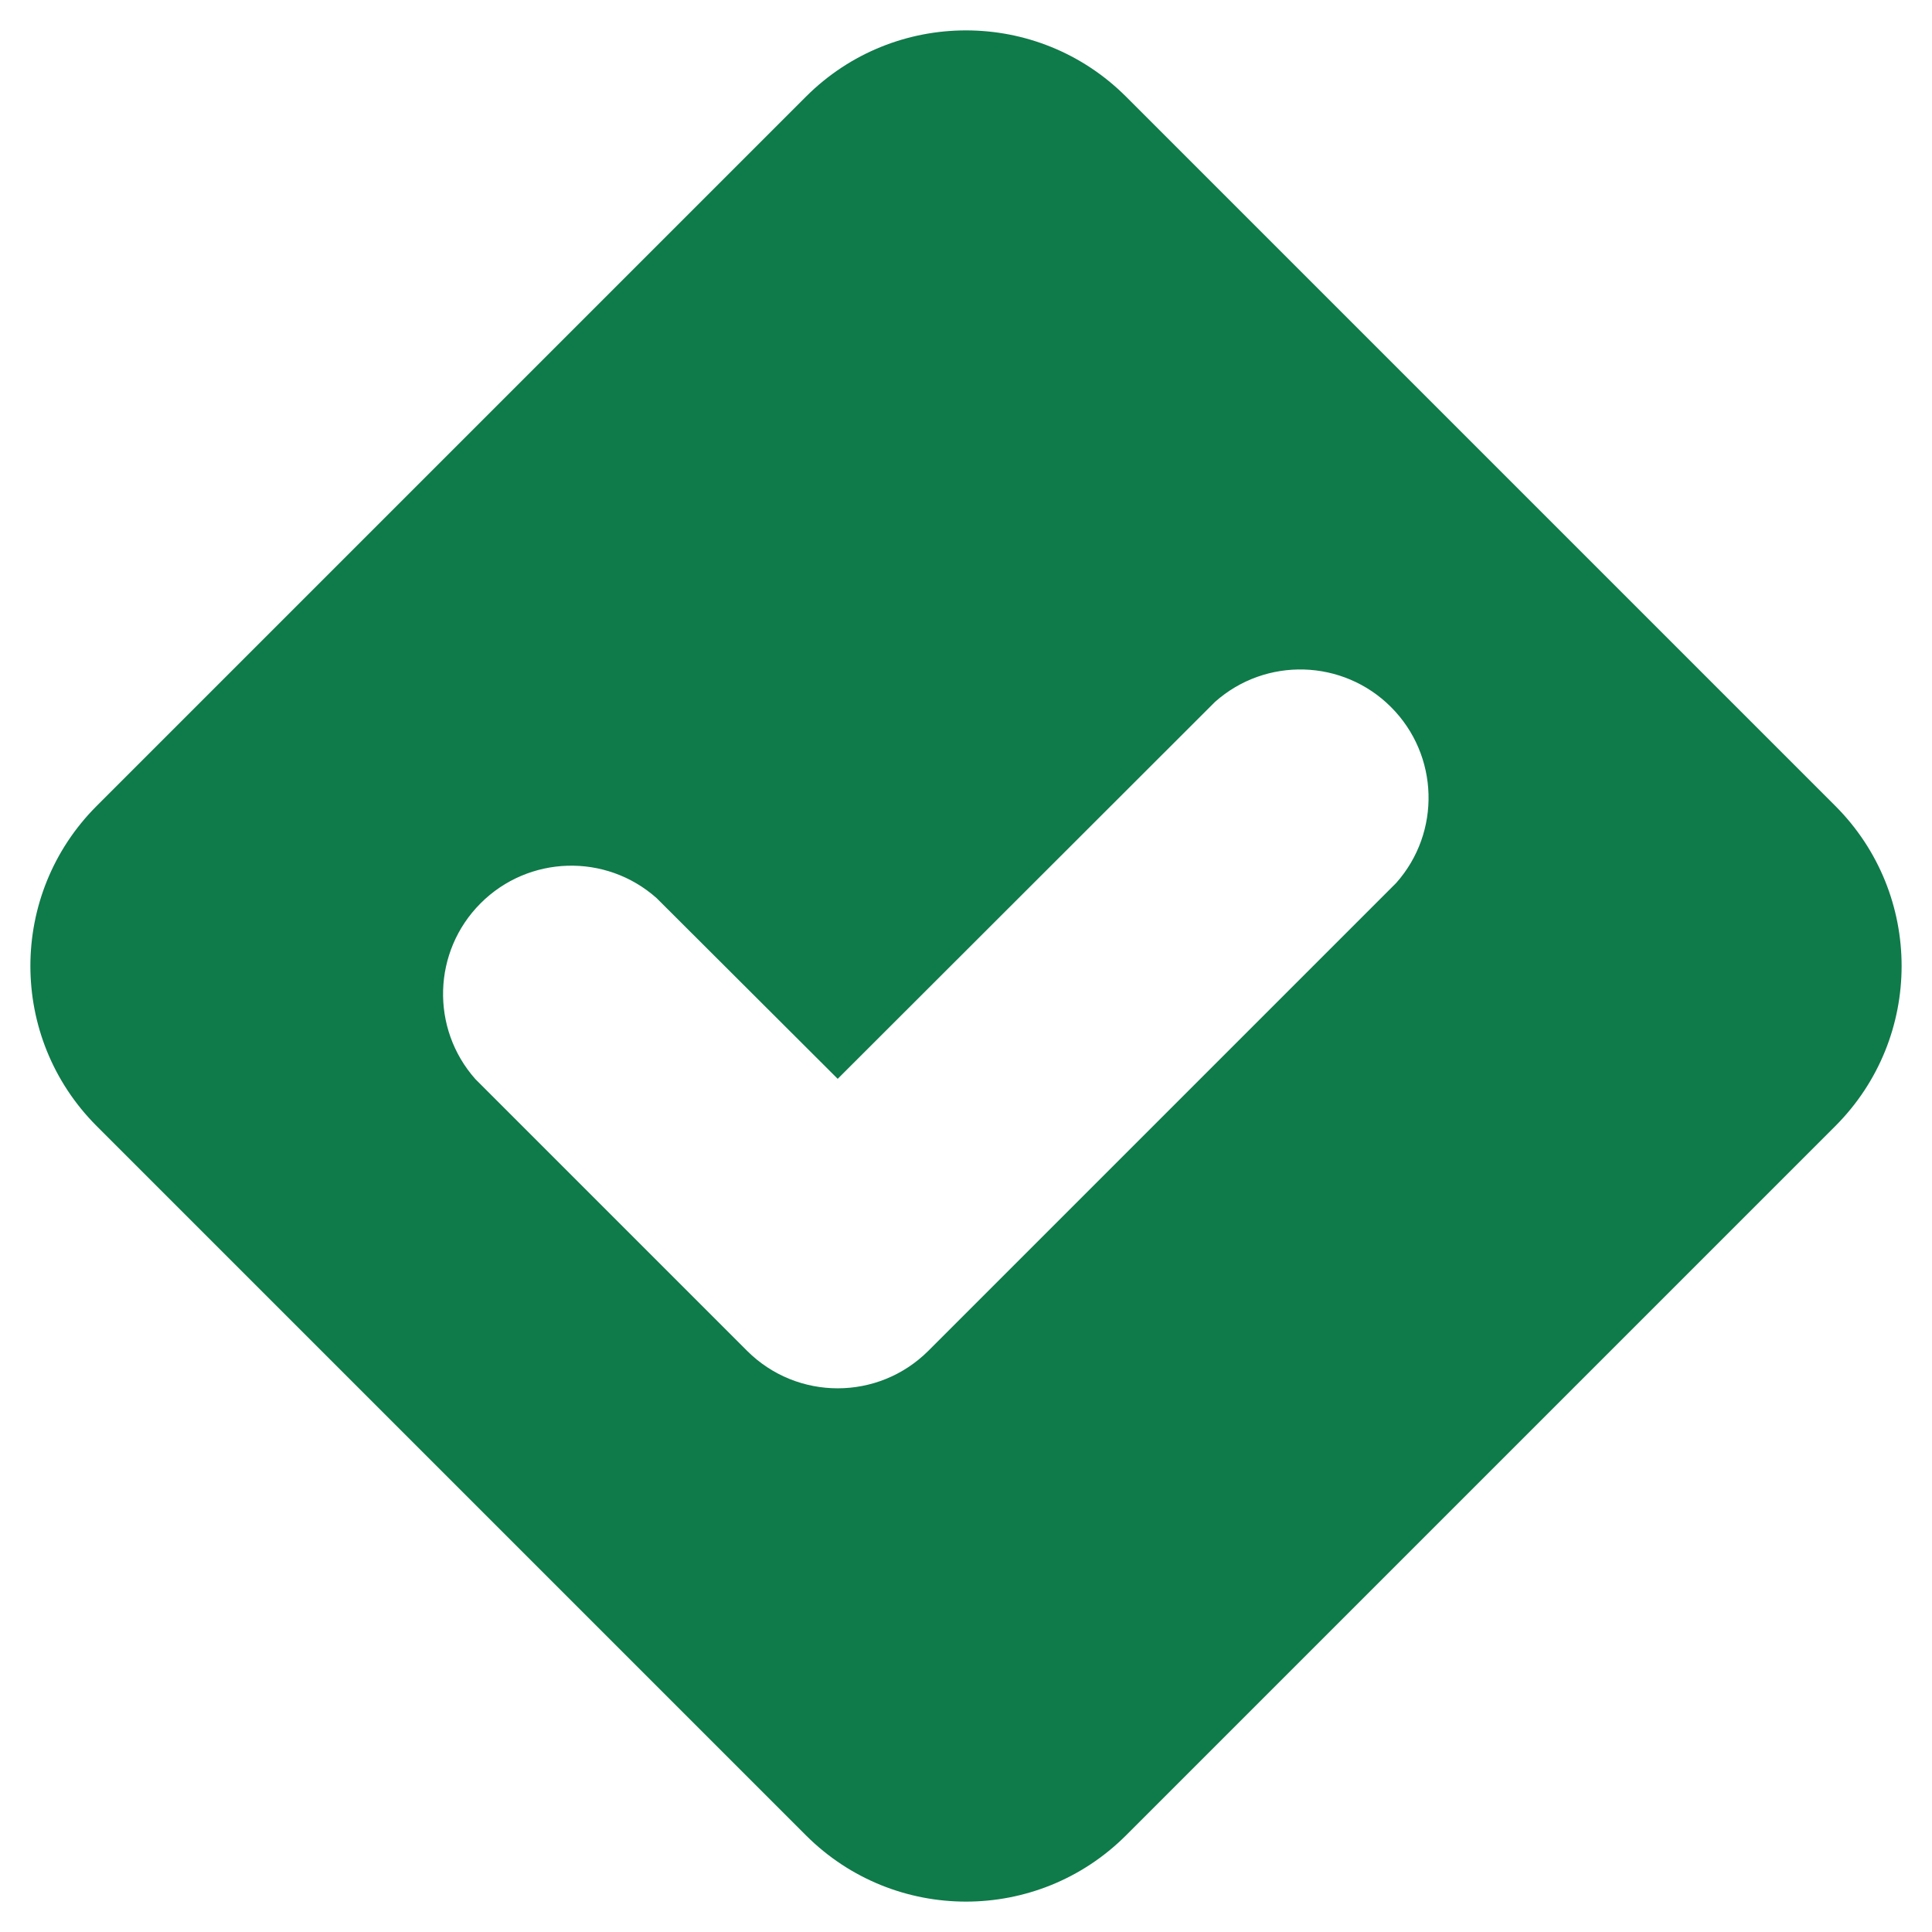
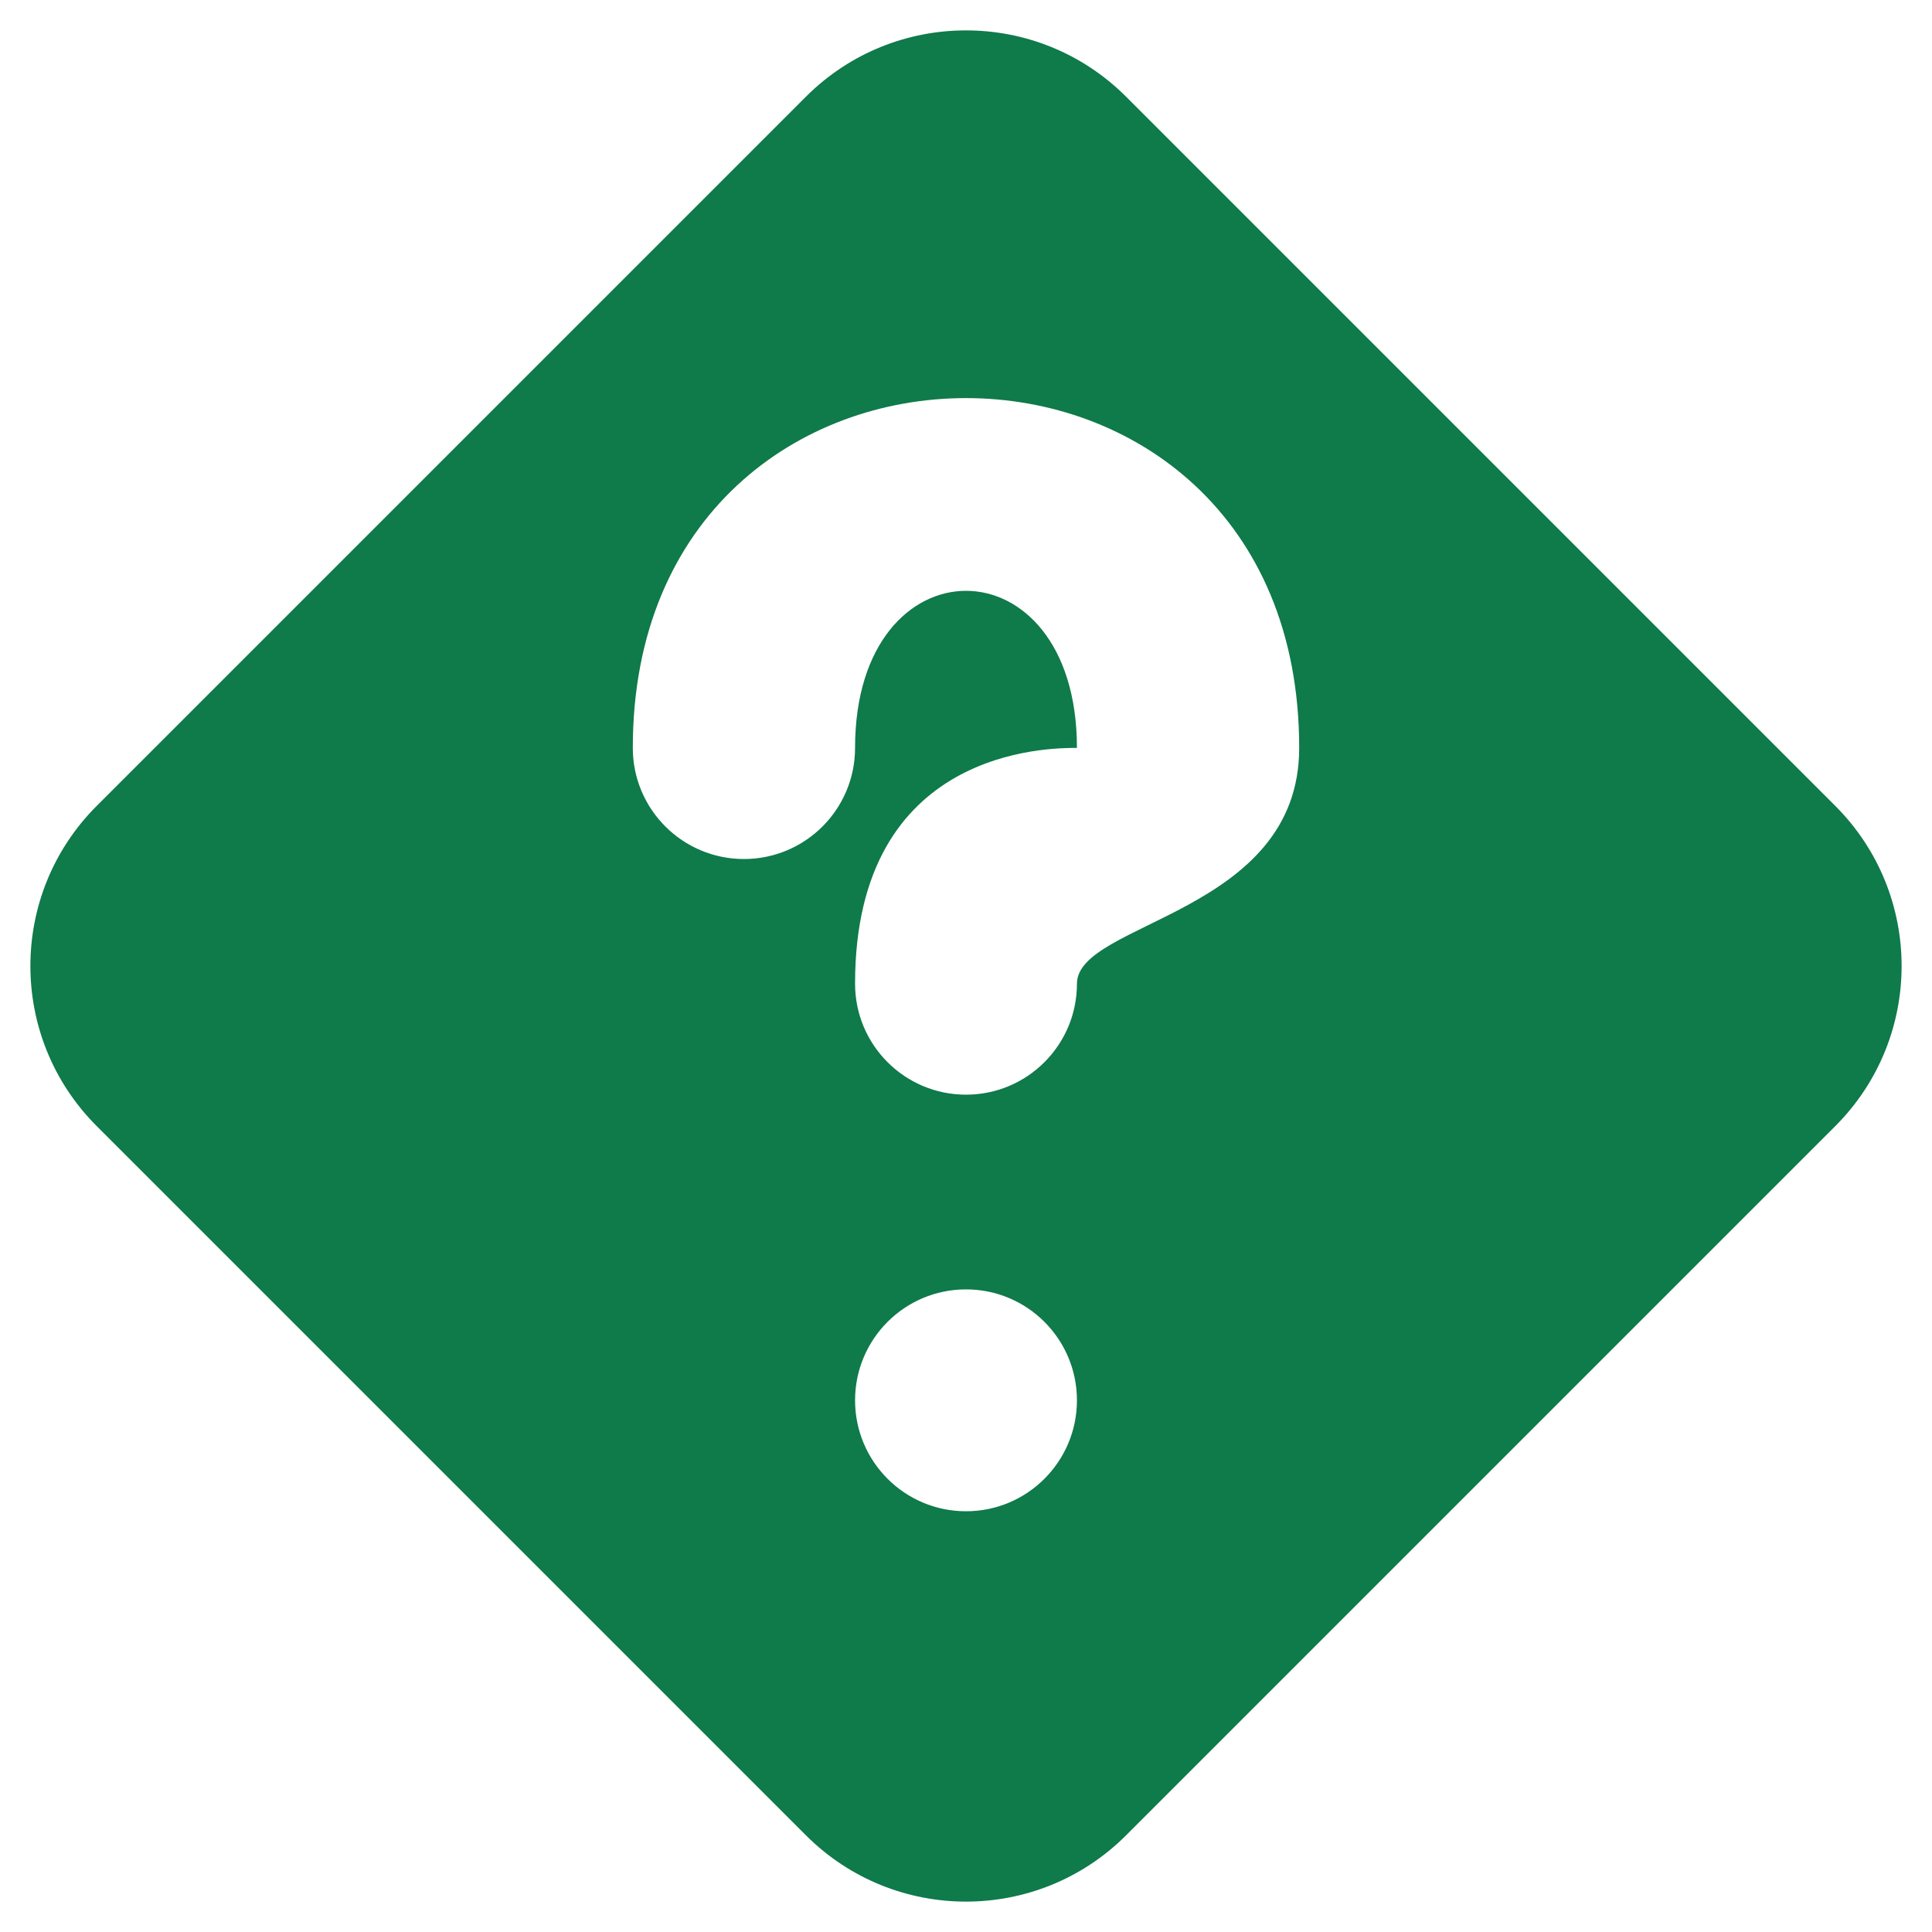
<svg xmlns="http://www.w3.org/2000/svg" viewBox="0 0 512 512">
  <style>path{fill:#0f7a4a}@media (prefers-color-scheme:dark){path{fill:#3fbf86}}</style>
-   <path fill-rule="evenodd" d="M213.6 25.6a60 60 0 0 1 84.8 0l188 188a60 60 0 0 1 0 84.8l-188 188a60 60 0 0 1-84.8 0l-188-188a60 60 0 0 1 0-84.8z M174 238l48 47.9L322 186a34 34 0 0 1 48 48L246 358a34 34 0 0 1-48 0l-72-72a34 34 0 0 1 48-48z" />
+   <path fill-rule="evenodd" d="M213.6 25.6a60 60 0 0 1 84.8 0l188 188a60 60 0 0 1 0 84.8l-188 188a60 60 0 0 1-84.8 0l-188-188a60 60 0 0 1 0-84.8z M167.7 198.2C167.7 74.6 344.3 74.6 344.3 198.2C344.3 242.3 285.4 244.2 285.4 260.7A29.4 29.4 0 0 1 226.6 260.7C226.6 198.2 278.1 198.2 285.4 198.2C285.4 142.7 226.6 142.7 226.6 198.2A29.4 29.4 0 0 1 167.7 198.2z M285.4 371.1A29.4 29.4 0 1 1 226.6 371.1A29.4 29.4 0 1 1 285.4 371.1z" />
</svg>
